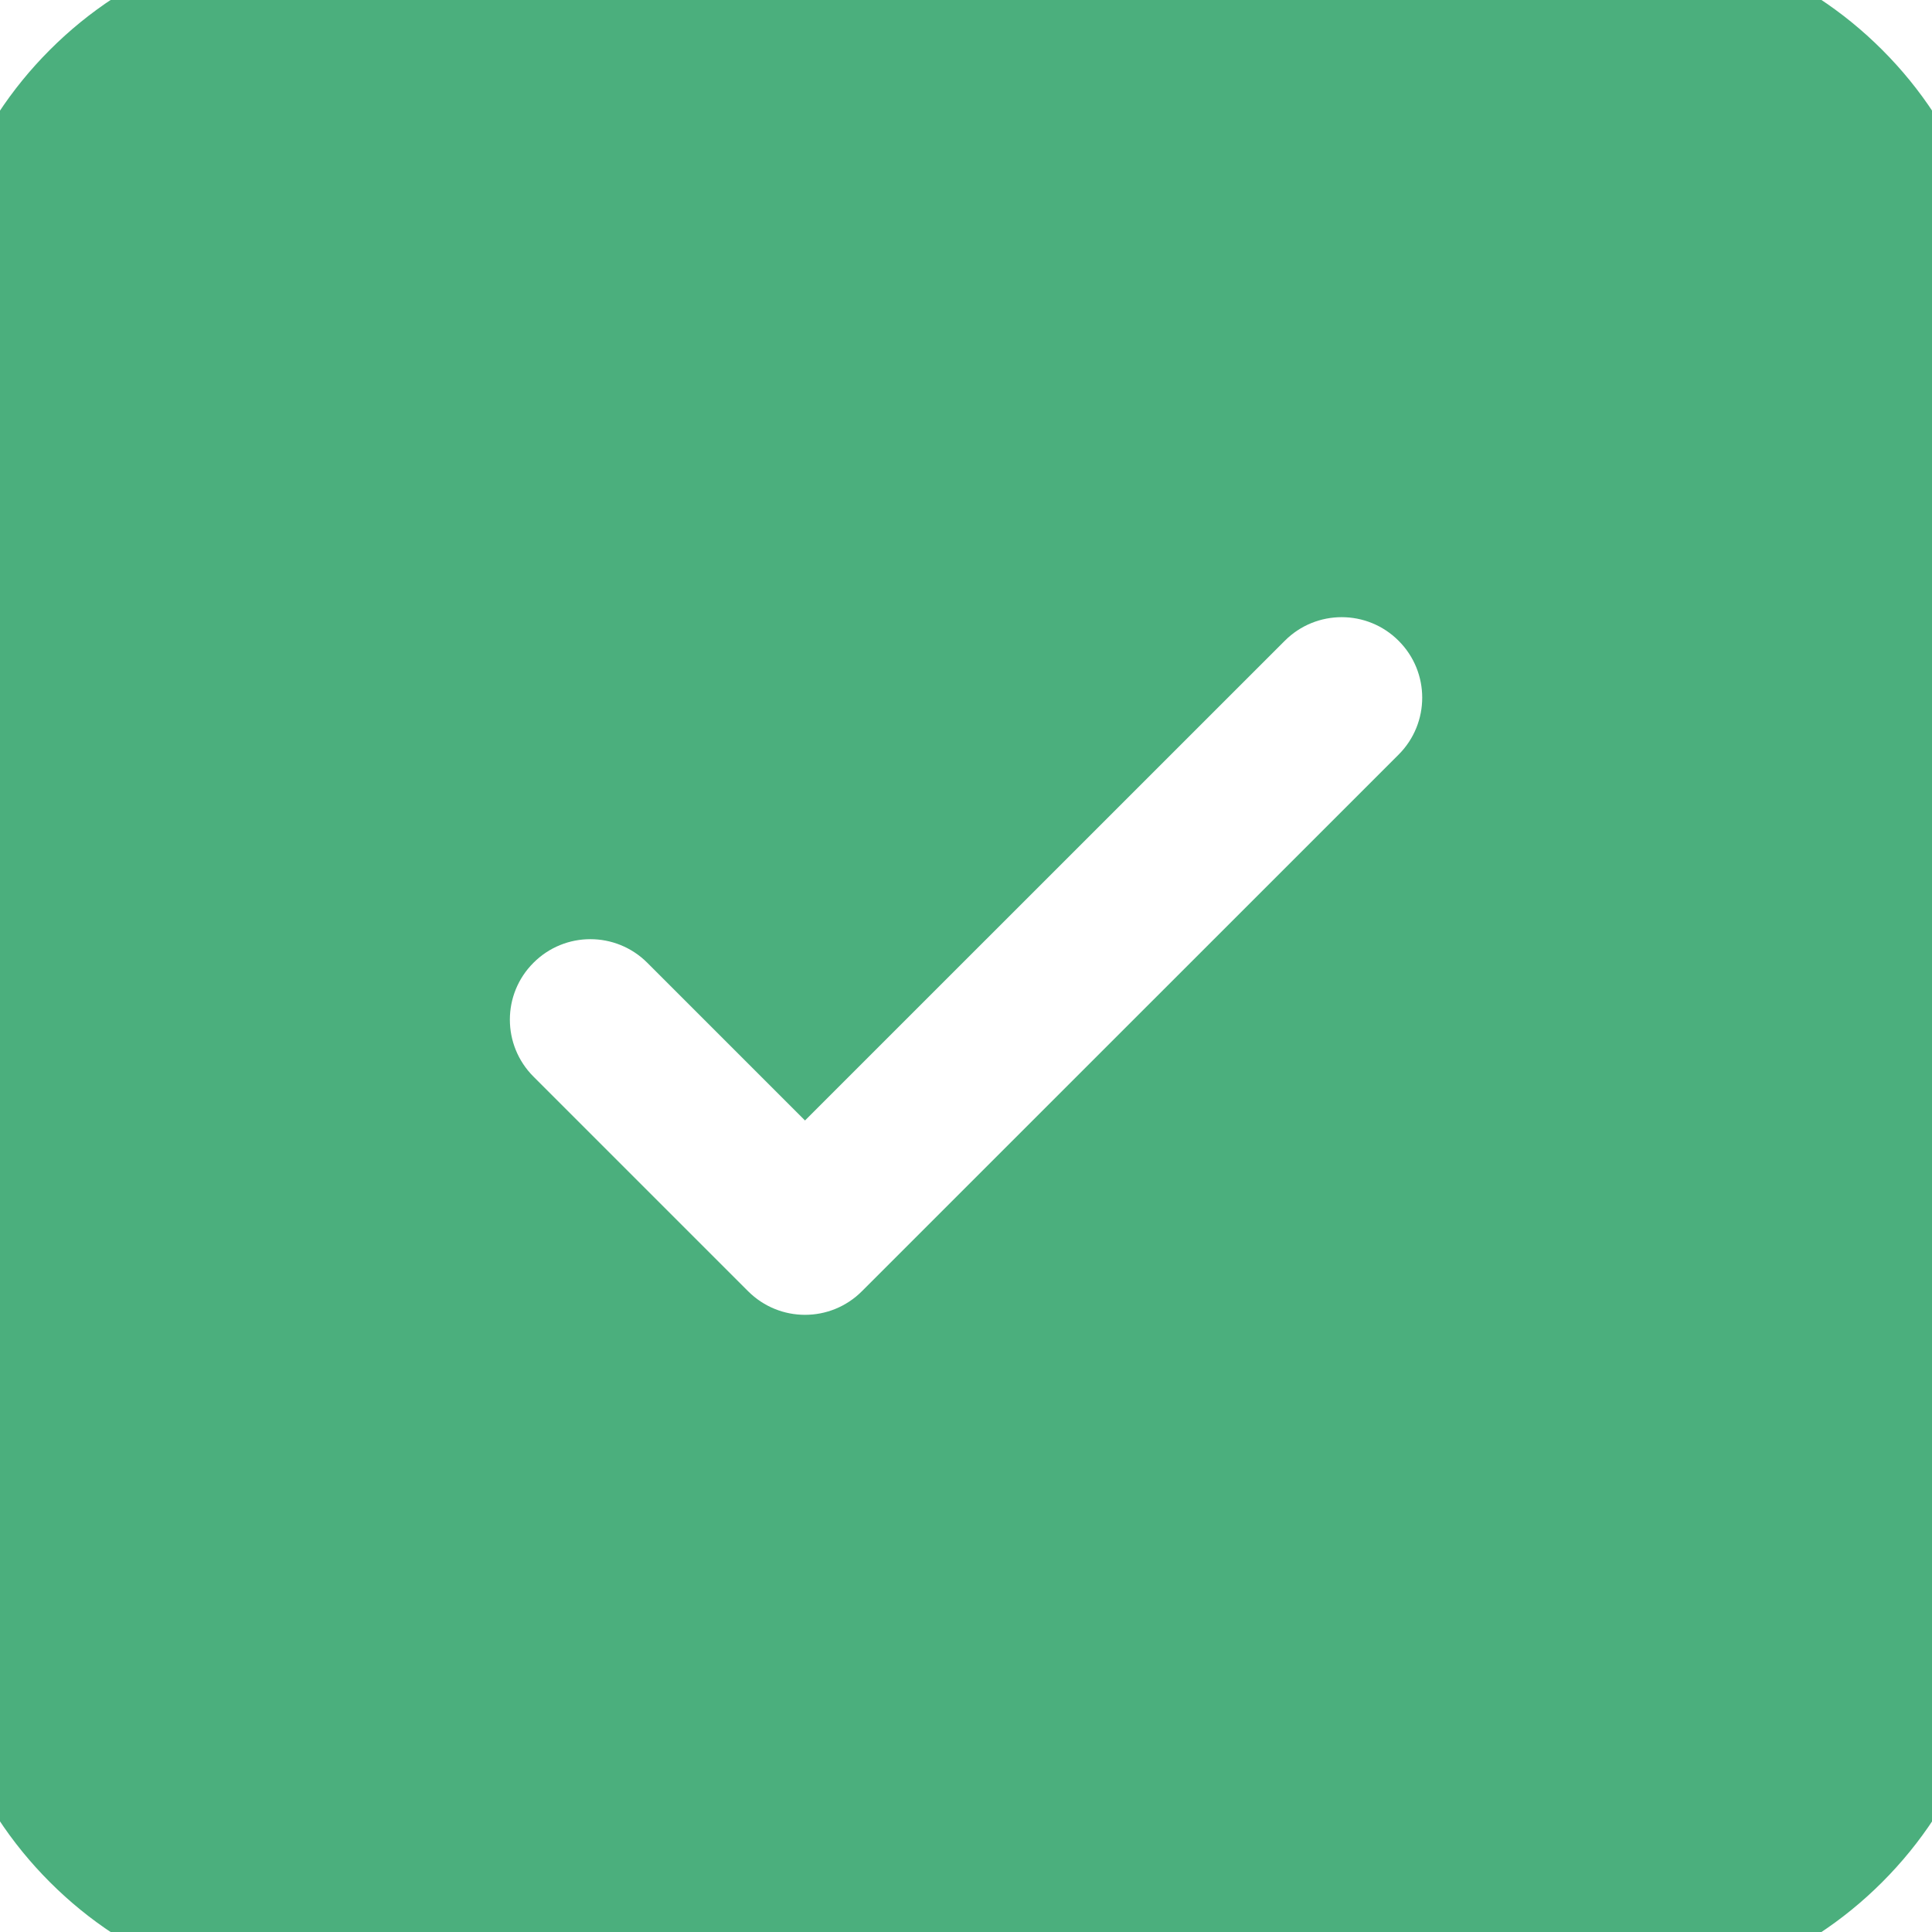
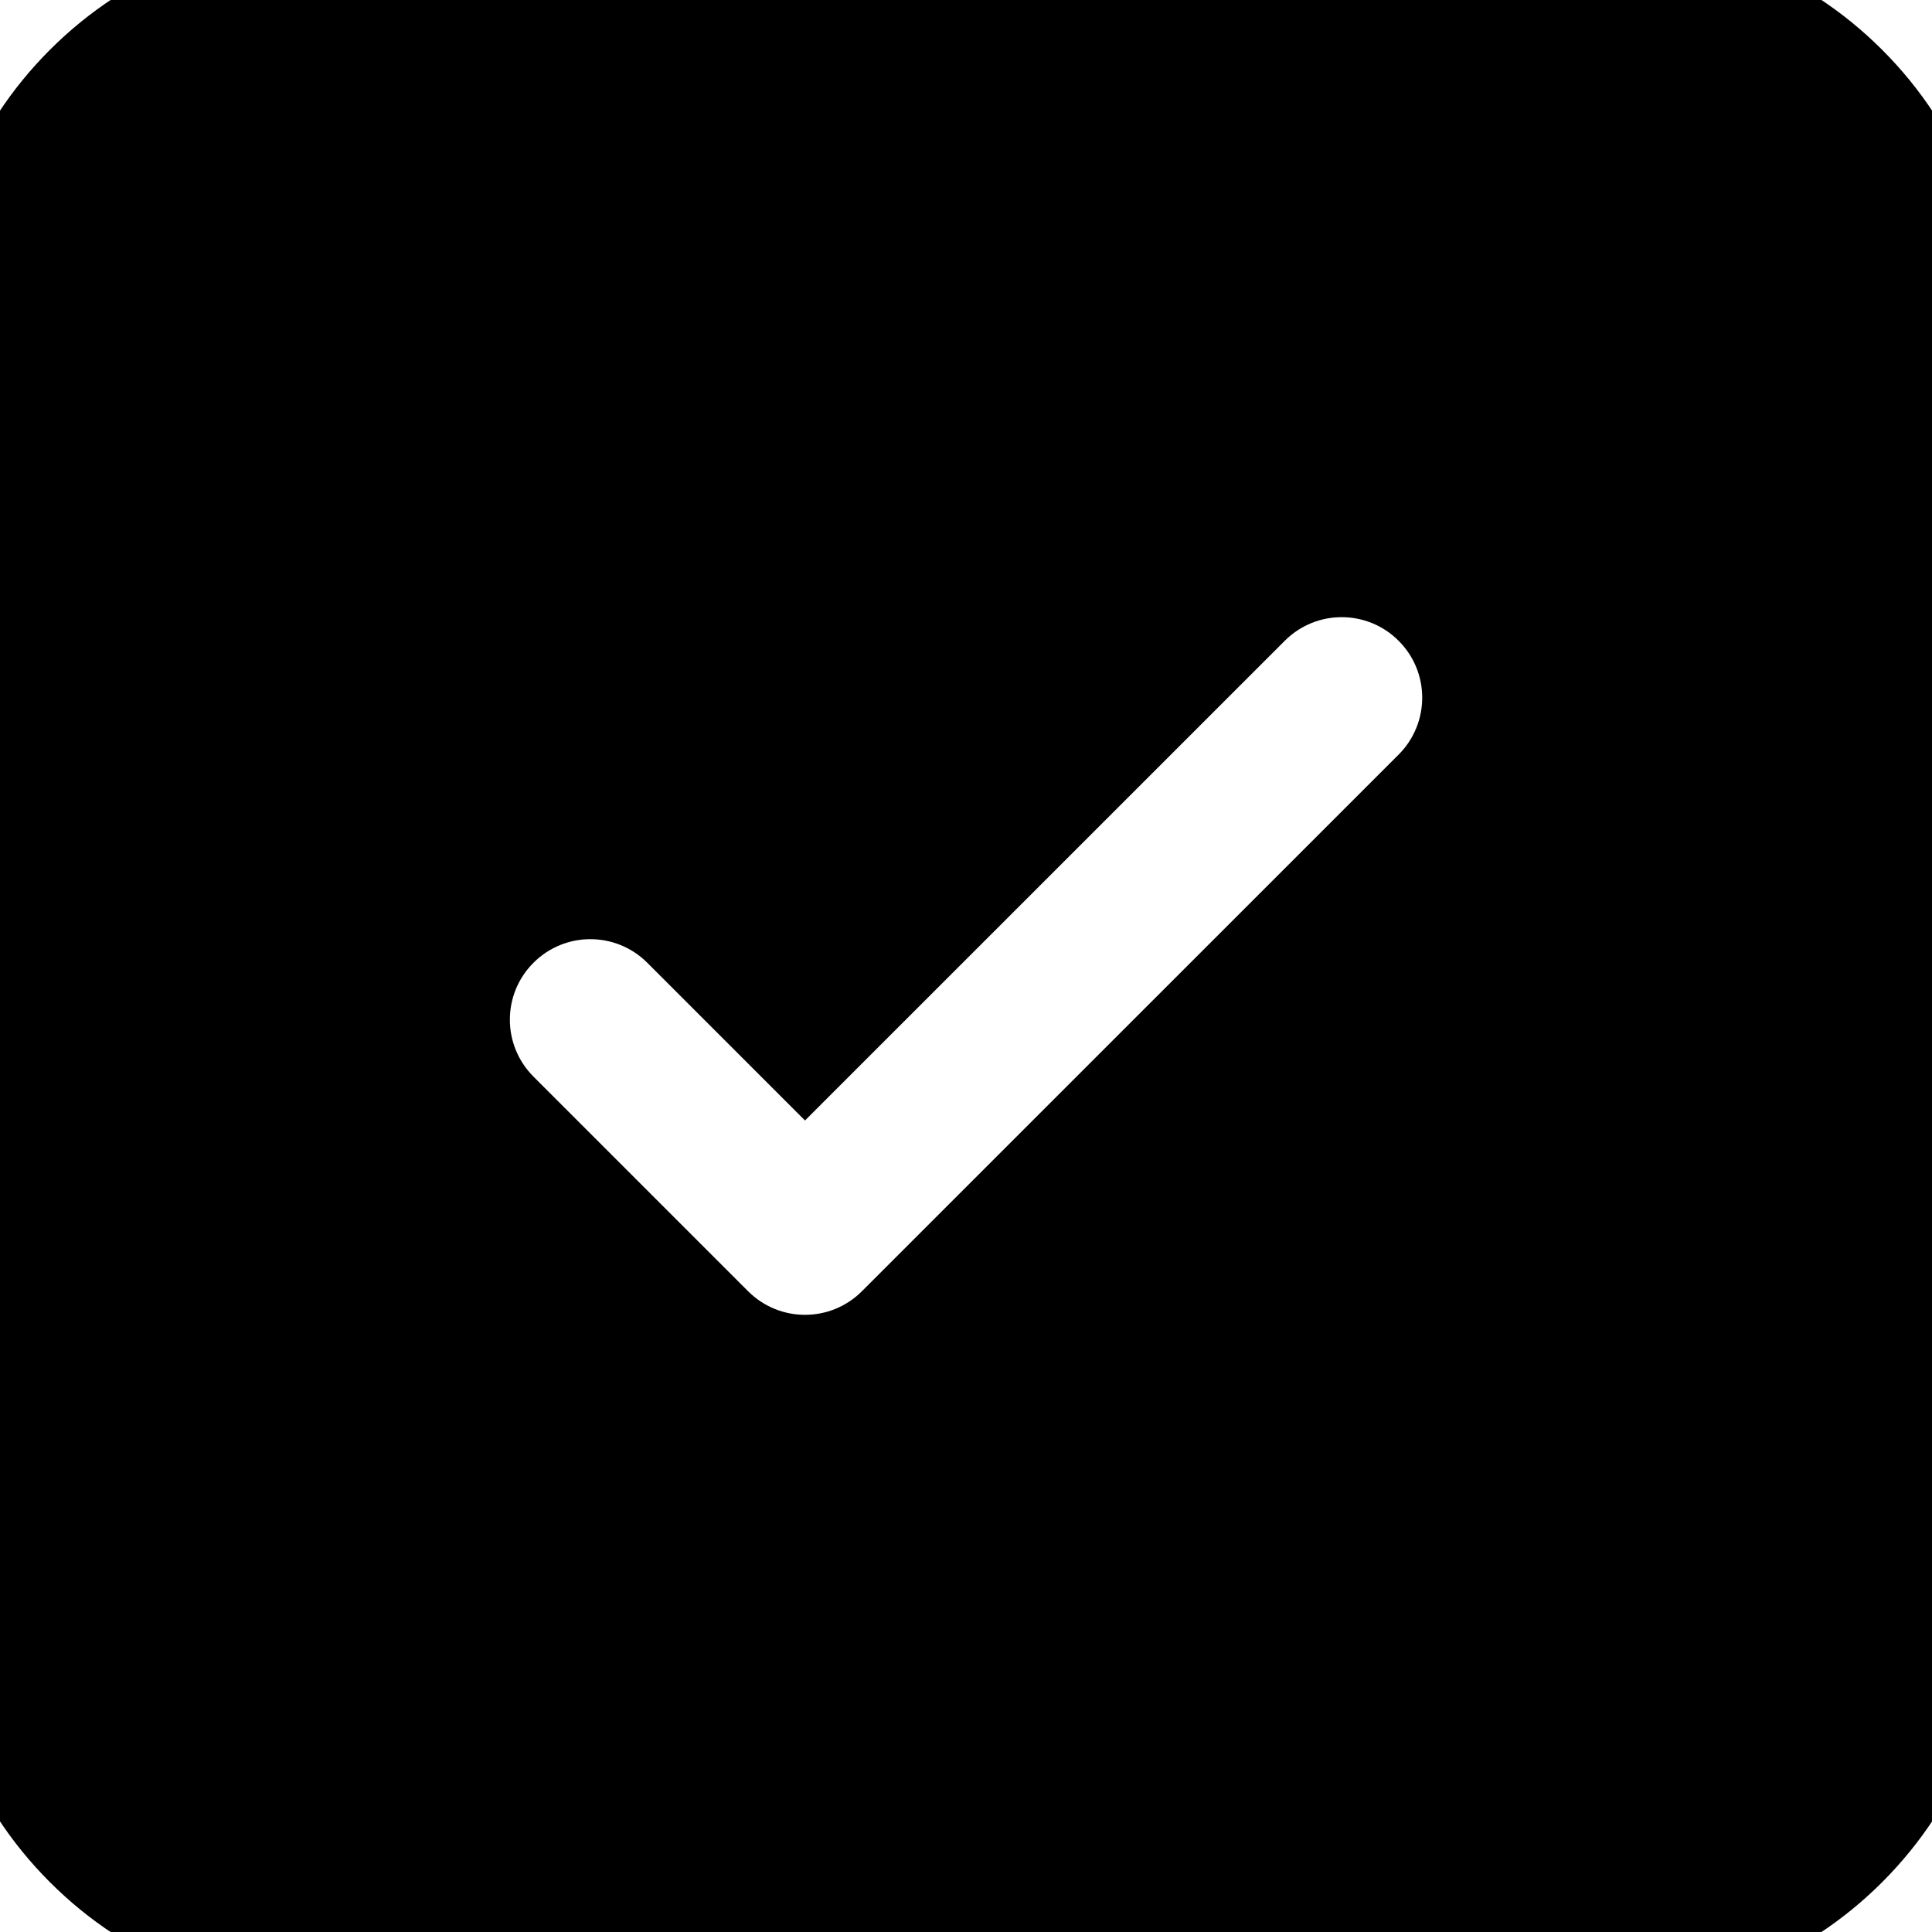
- <svg xmlns="http://www.w3.org/2000/svg" width="24" height="24" viewBox="0 0 24 24" fill="#4BAF7D">
+ <svg xmlns="http://www.w3.org/2000/svg" width="24" height="24" viewBox="0 0 24 24">
  <path fill-rule="evenodd" clip-rule="evenodd" d="M12 25.333C5.715 25.333 2.572 25.333 0.62 23.381C-1.333 21.428 -1.333 18.285 -1.333 12C-1.333 5.715 -1.333 2.572 0.62 0.619C2.572 -1.333 5.715 -1.333 12 -1.333C18.286 -1.333 21.428 -1.333 23.381 0.619C25.334 2.572 25.334 5.715 25.334 12C25.334 18.285 25.334 21.428 23.381 23.381C21.428 25.333 18.286 25.333 12 25.333ZM17.374 7.96C17.765 8.35 17.765 8.983 17.374 9.374L10.707 16.04C10.317 16.431 9.684 16.431 9.293 16.04L6.627 13.374C6.236 12.983 6.236 12.35 6.627 11.96C7.017 11.569 7.65 11.569 8.041 11.96L10 13.919L15.96 7.96C16.35 7.569 16.984 7.569 17.374 7.96Z" />
</svg>
